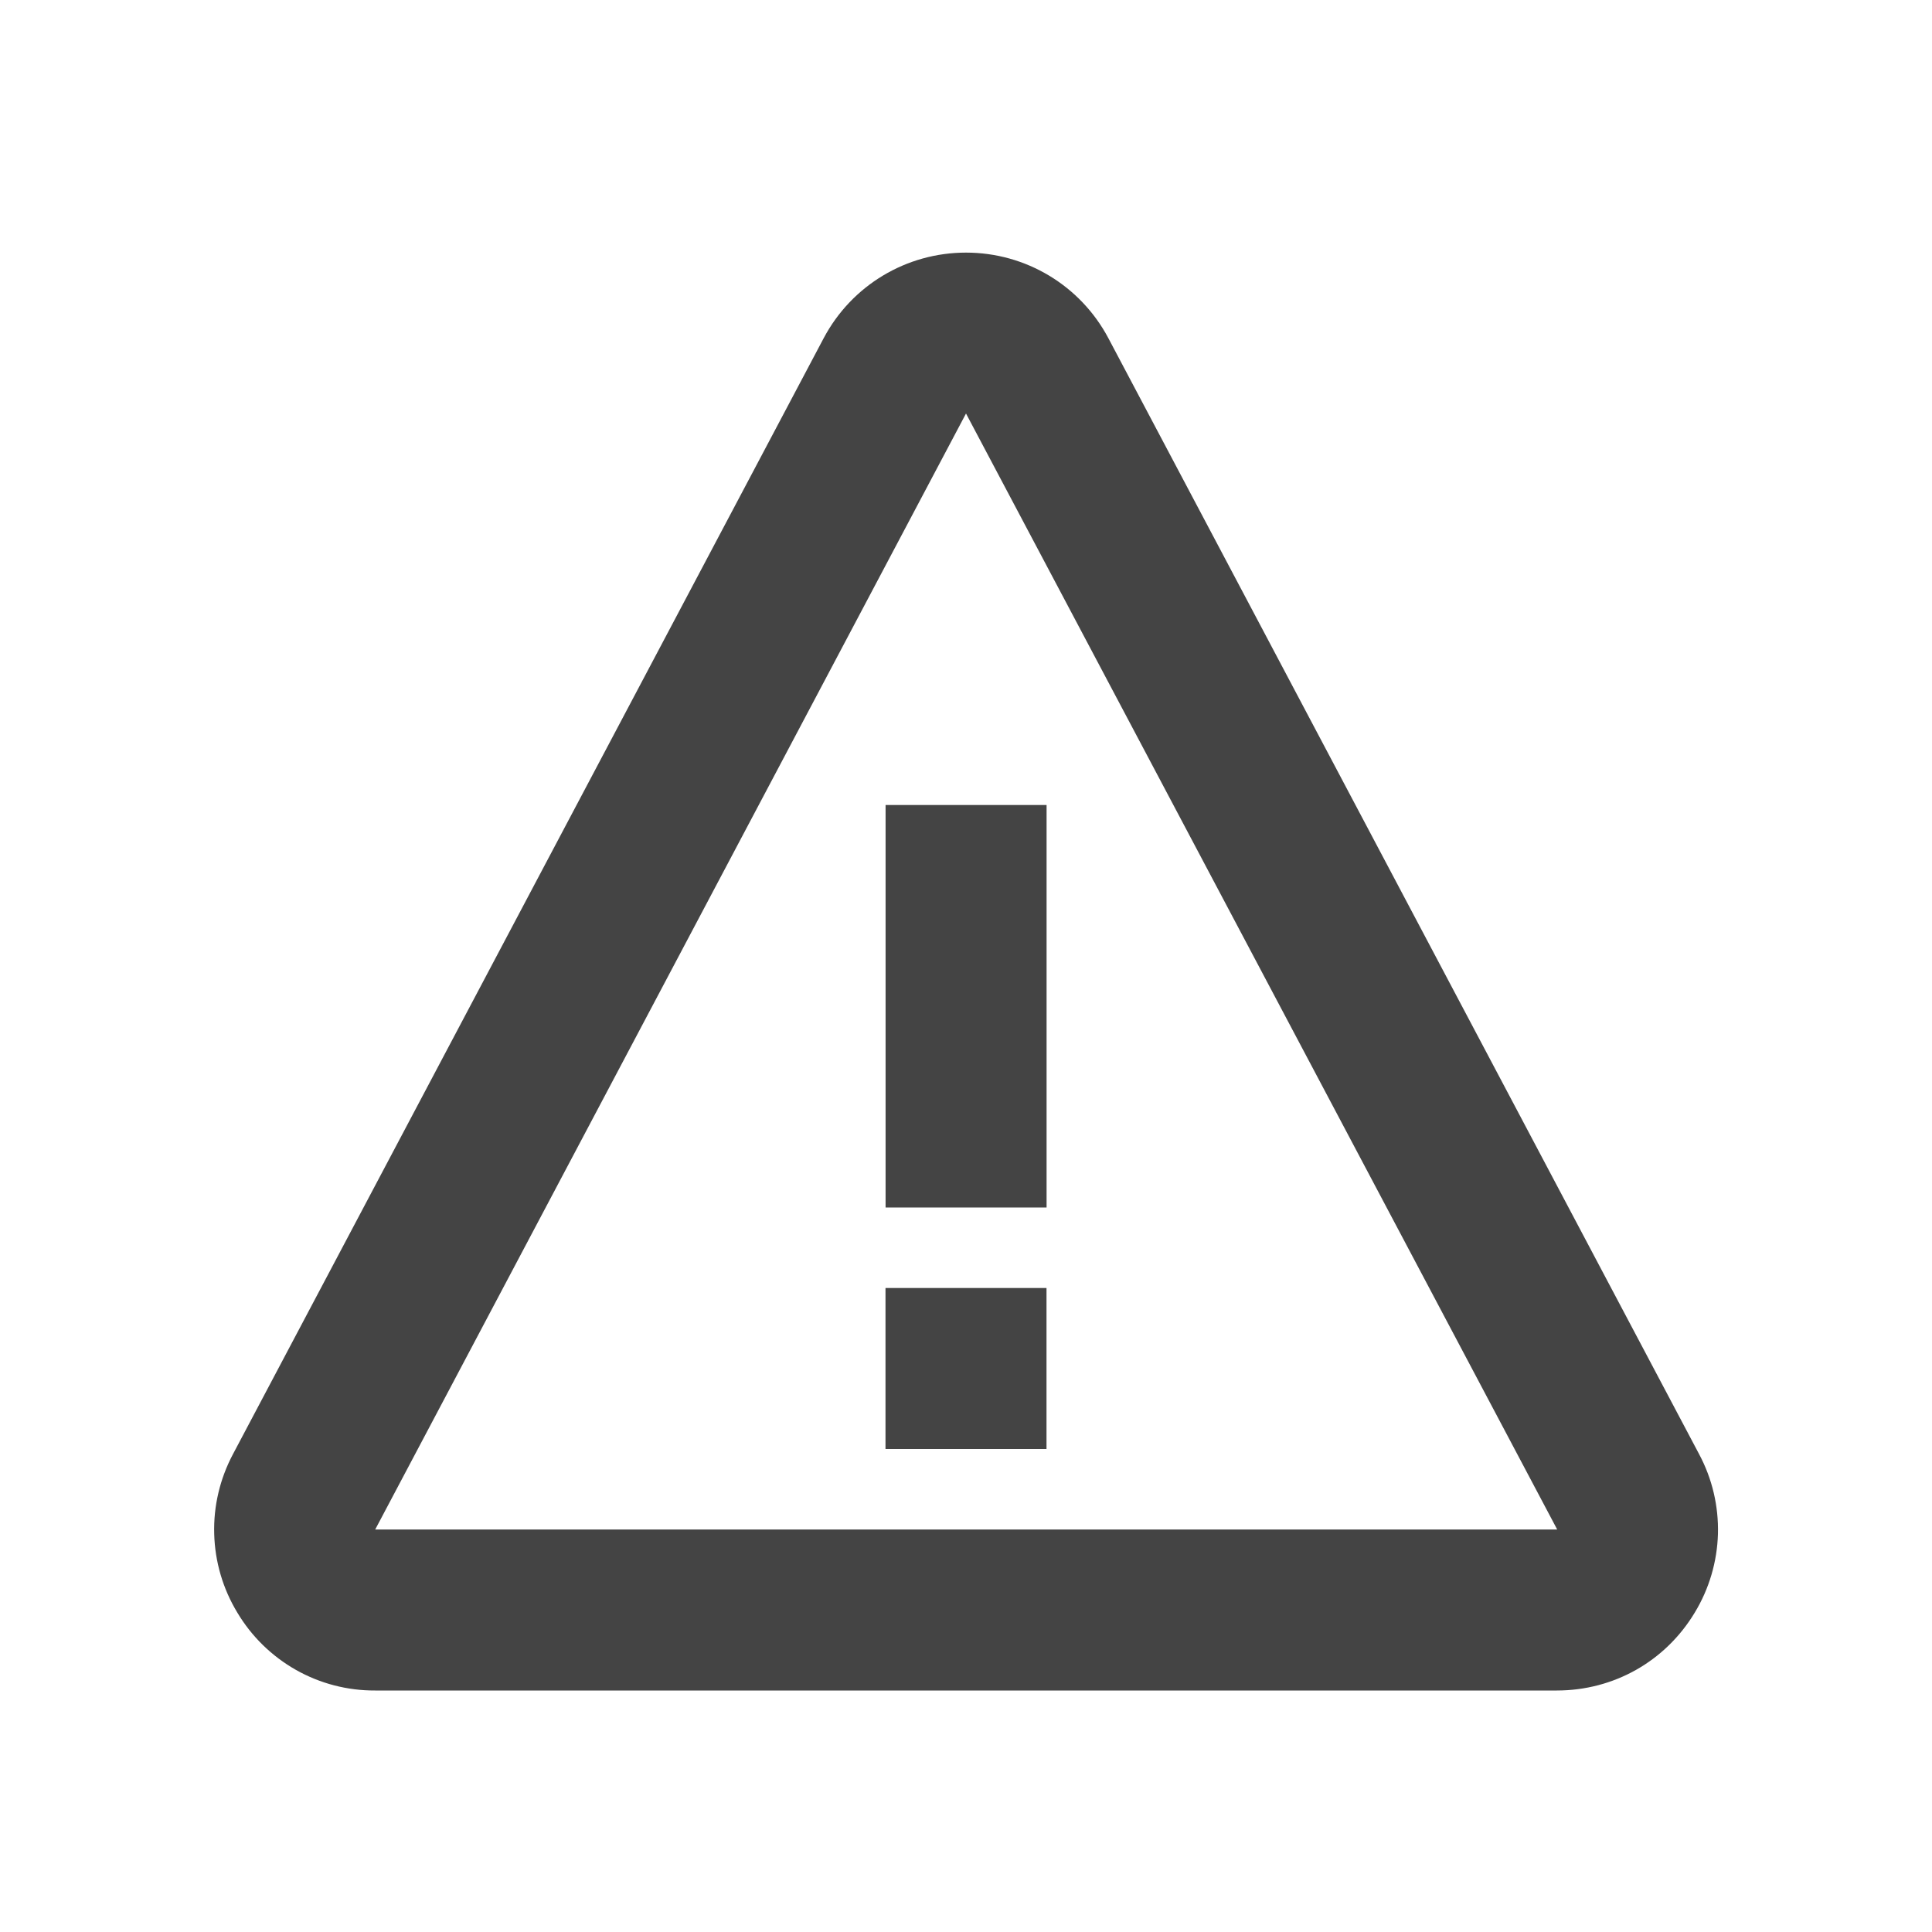
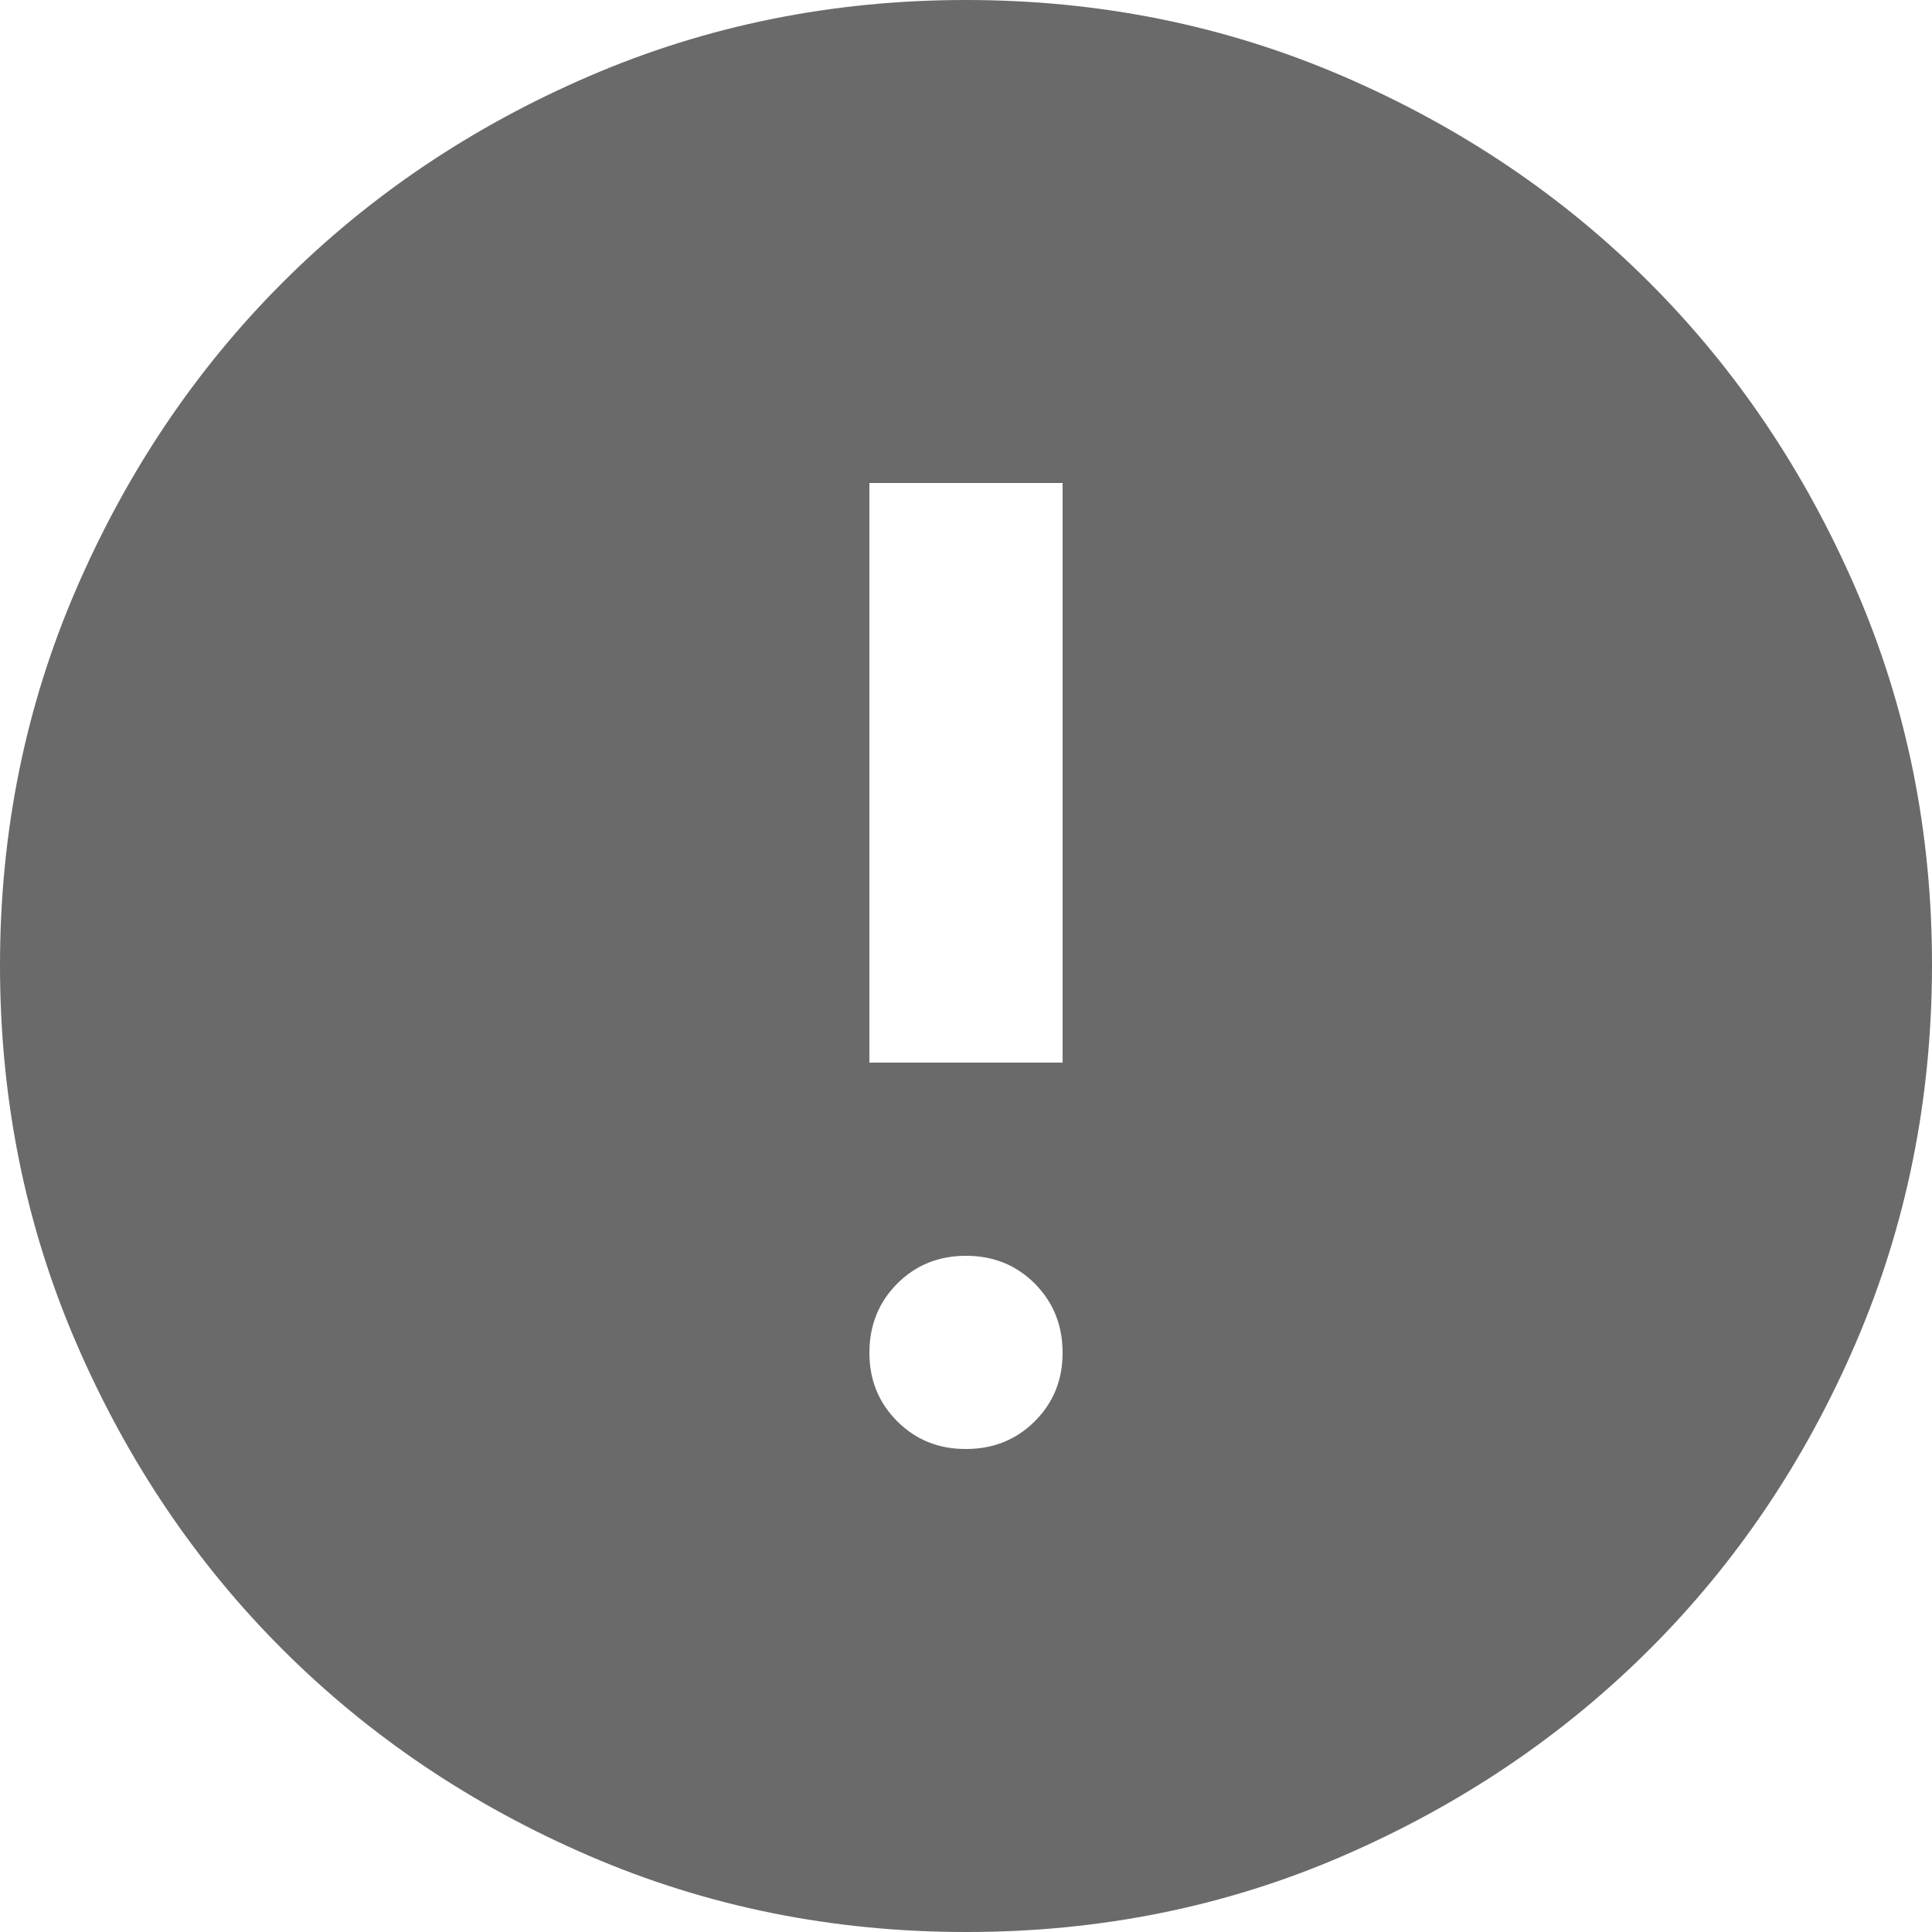
- <svg xmlns="http://www.w3.org/2000/svg" width="24" height="24" viewBox="0 0 24 24" fill="none">
-   <path d="M11.001 10H13.001V15H11.001V10ZM11 16H13V18H11V16Z" fill="#444444" />
-   <path d="M13.768 4.2C13.42 3.545 12.742 3.138 12 3.138C11.258 3.138 10.58 3.545 10.232 4.201L2.894 18.064C2.732 18.369 2.651 18.71 2.661 19.055C2.67 19.4 2.769 19.737 2.948 20.032C3.125 20.329 3.376 20.574 3.676 20.744C3.977 20.914 4.316 21.002 4.661 21H19.339C20.047 21 20.688 20.638 21.053 20.032C21.232 19.737 21.331 19.4 21.341 19.055C21.35 18.71 21.27 18.369 21.107 18.064L13.768 4.2ZM4.661 19L12 5.137L19.344 19H4.661Z" fill="#444444" />
+ <svg xmlns="http://www.w3.org/2000/svg" width="20" height="20" viewBox="0 0 20 20" fill="none">
+   <path d="M10 15C10.283 15 10.521 14.904 10.713 14.712C10.905 14.52 11.001 14.283 11 14C10.999 13.717 10.903 13.48 10.712 13.288C10.521 13.096 10.283 13 10 13C9.717 13 9.479 13.096 9.288 13.288C9.097 13.48 9.001 13.717 9 14C8.999 14.283 9.095 14.52 9.288 14.713C9.481 14.906 9.718 15.001 10 15ZM9 11H11V5H9V11ZM10 20C8.617 20 7.317 19.737 6.1 19.212C4.883 18.687 3.825 17.974 2.925 17.075C2.025 16.176 1.313 15.117 0.788 13.9C0.263 12.683 0.001 11.383 1.26582e-06 10C-0.001 8.617 0.262 7.317 0.788 6.1C1.314 4.883 2.026 3.824 2.925 2.925C3.824 2.026 4.882 1.313 6.1 0.788C7.318 0.263 8.618 0 10 0C11.382 0 12.682 0.263 13.9 0.788C15.118 1.313 16.176 2.026 17.075 2.925C17.974 3.824 18.686 4.883 19.213 6.1C19.74 7.317 20.002 8.617 20 10C19.998 11.383 19.735 12.683 19.212 13.9C18.689 15.117 17.976 16.176 17.075 17.075C16.174 17.974 15.115 18.687 13.9 19.213C12.685 19.739 11.385 20.001 10 20Z" fill="#6A6A6A" />
</svg>
